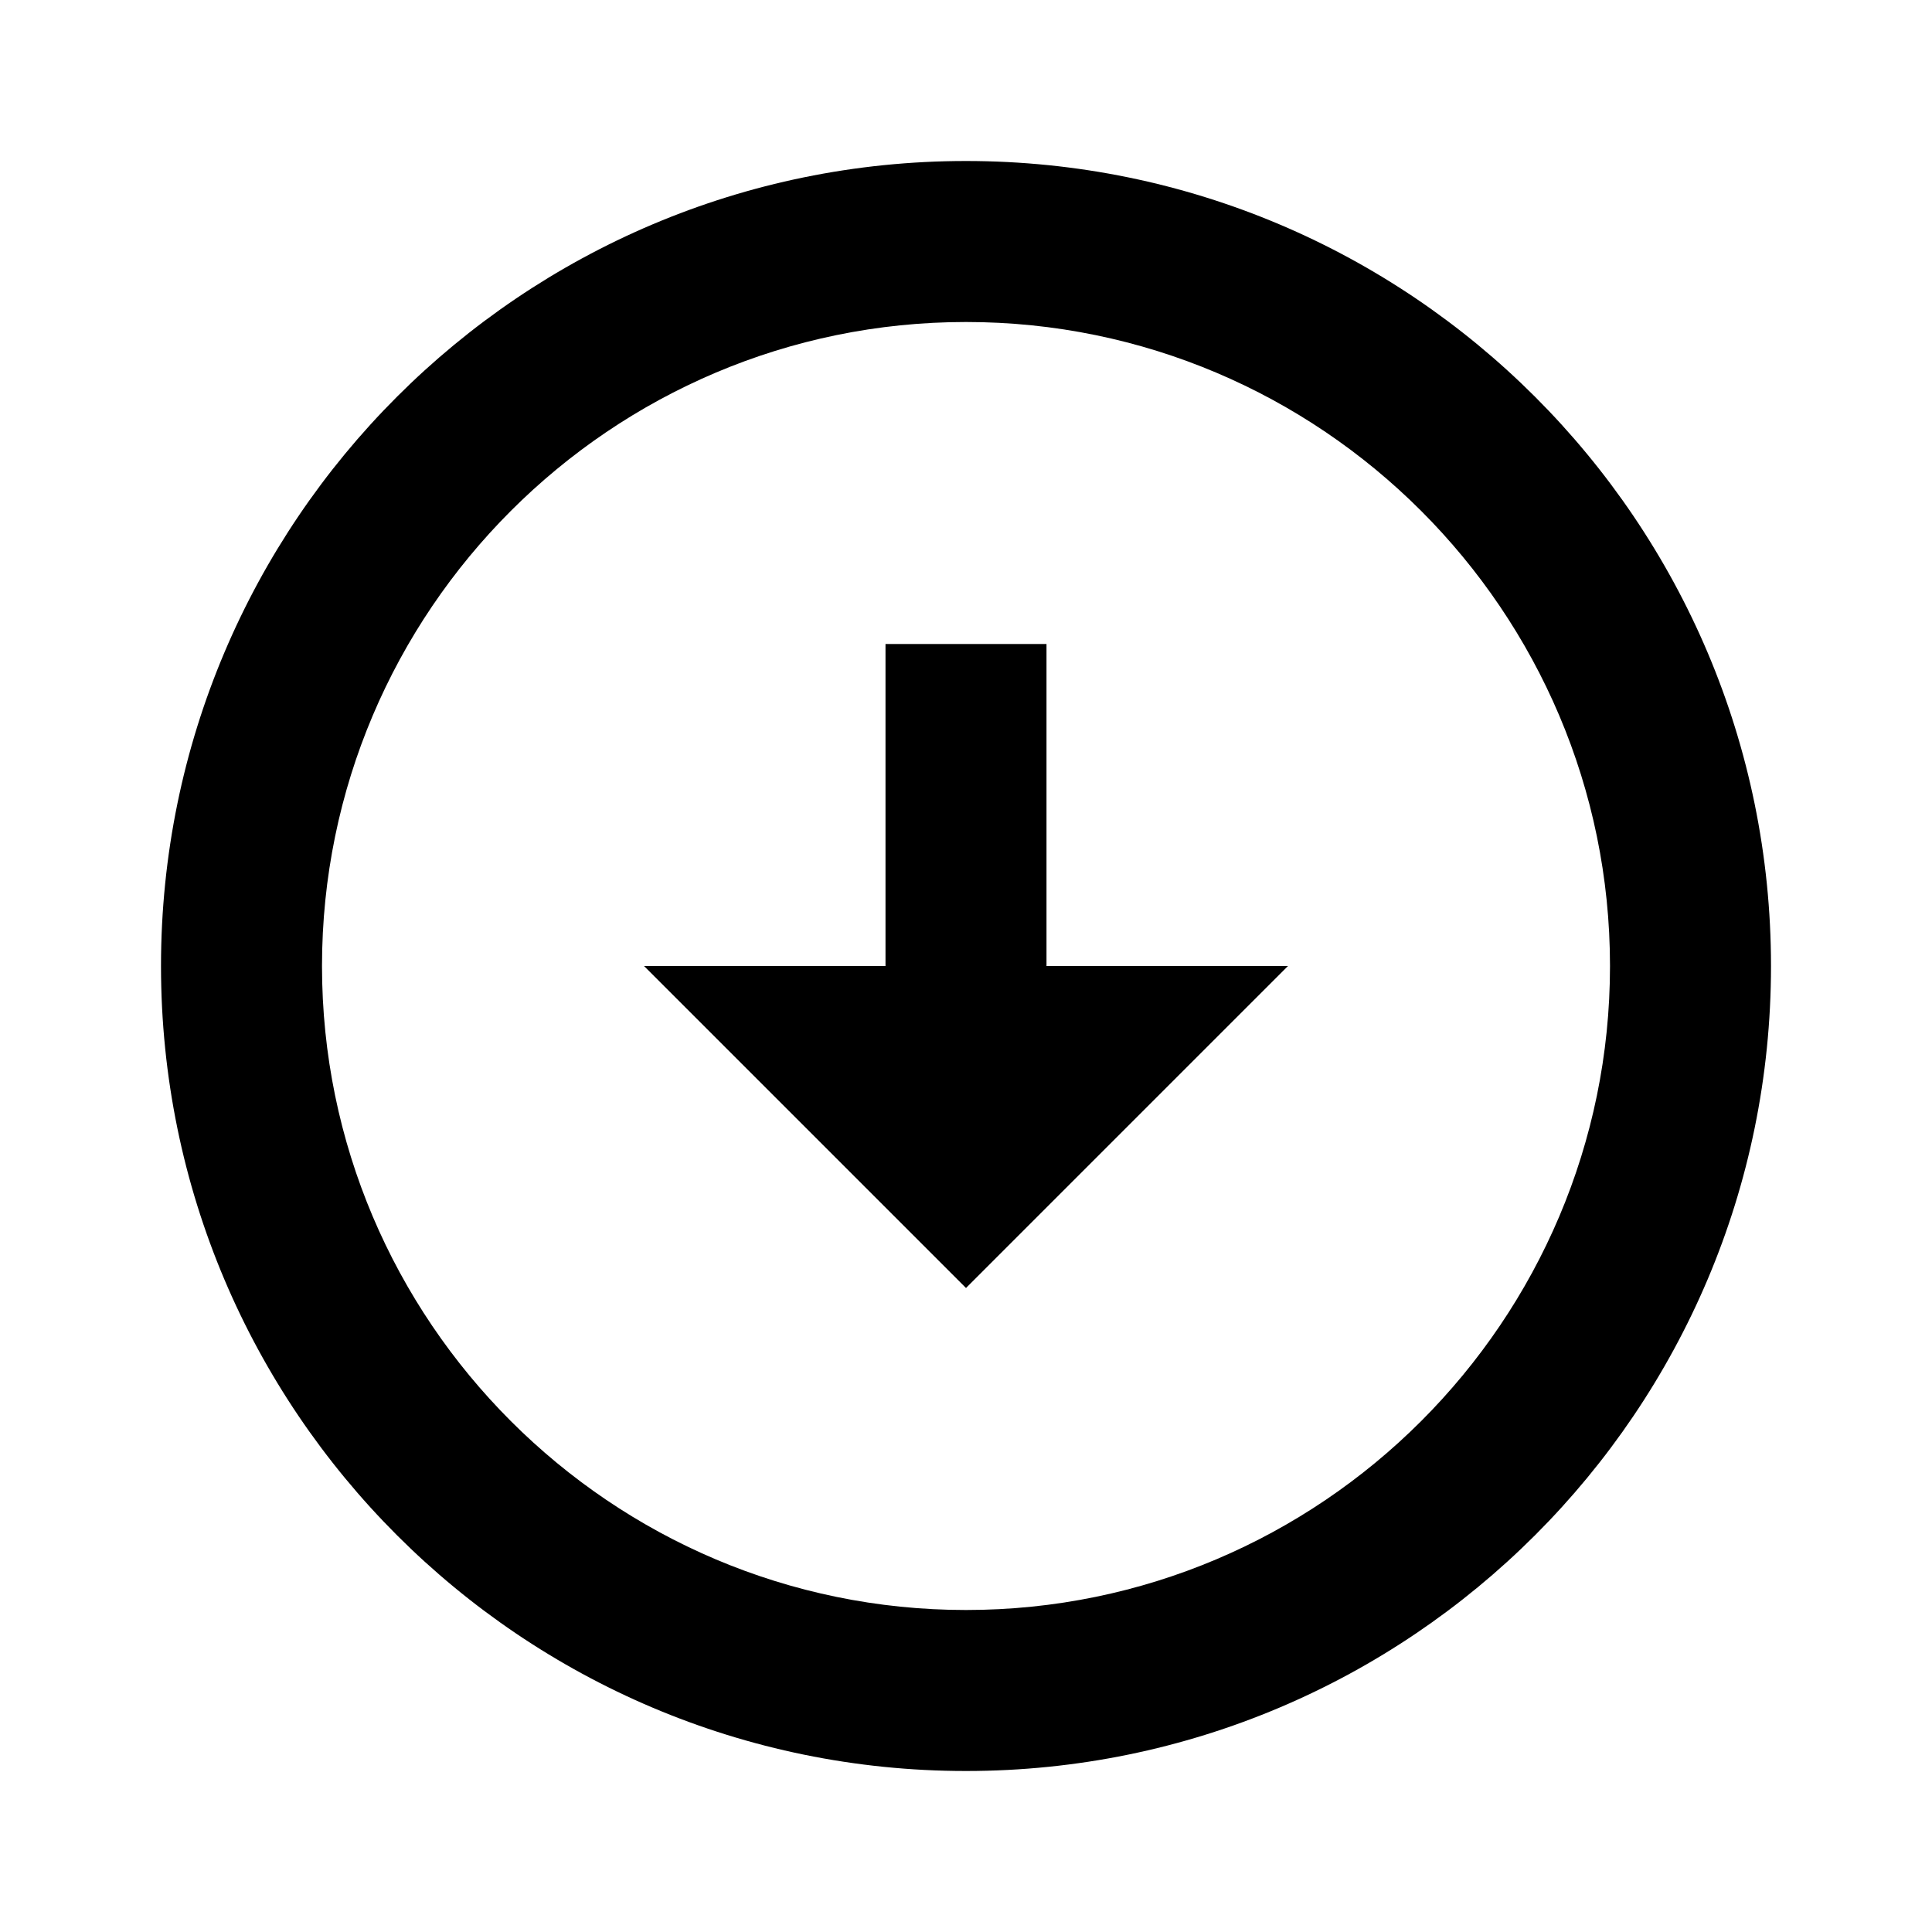
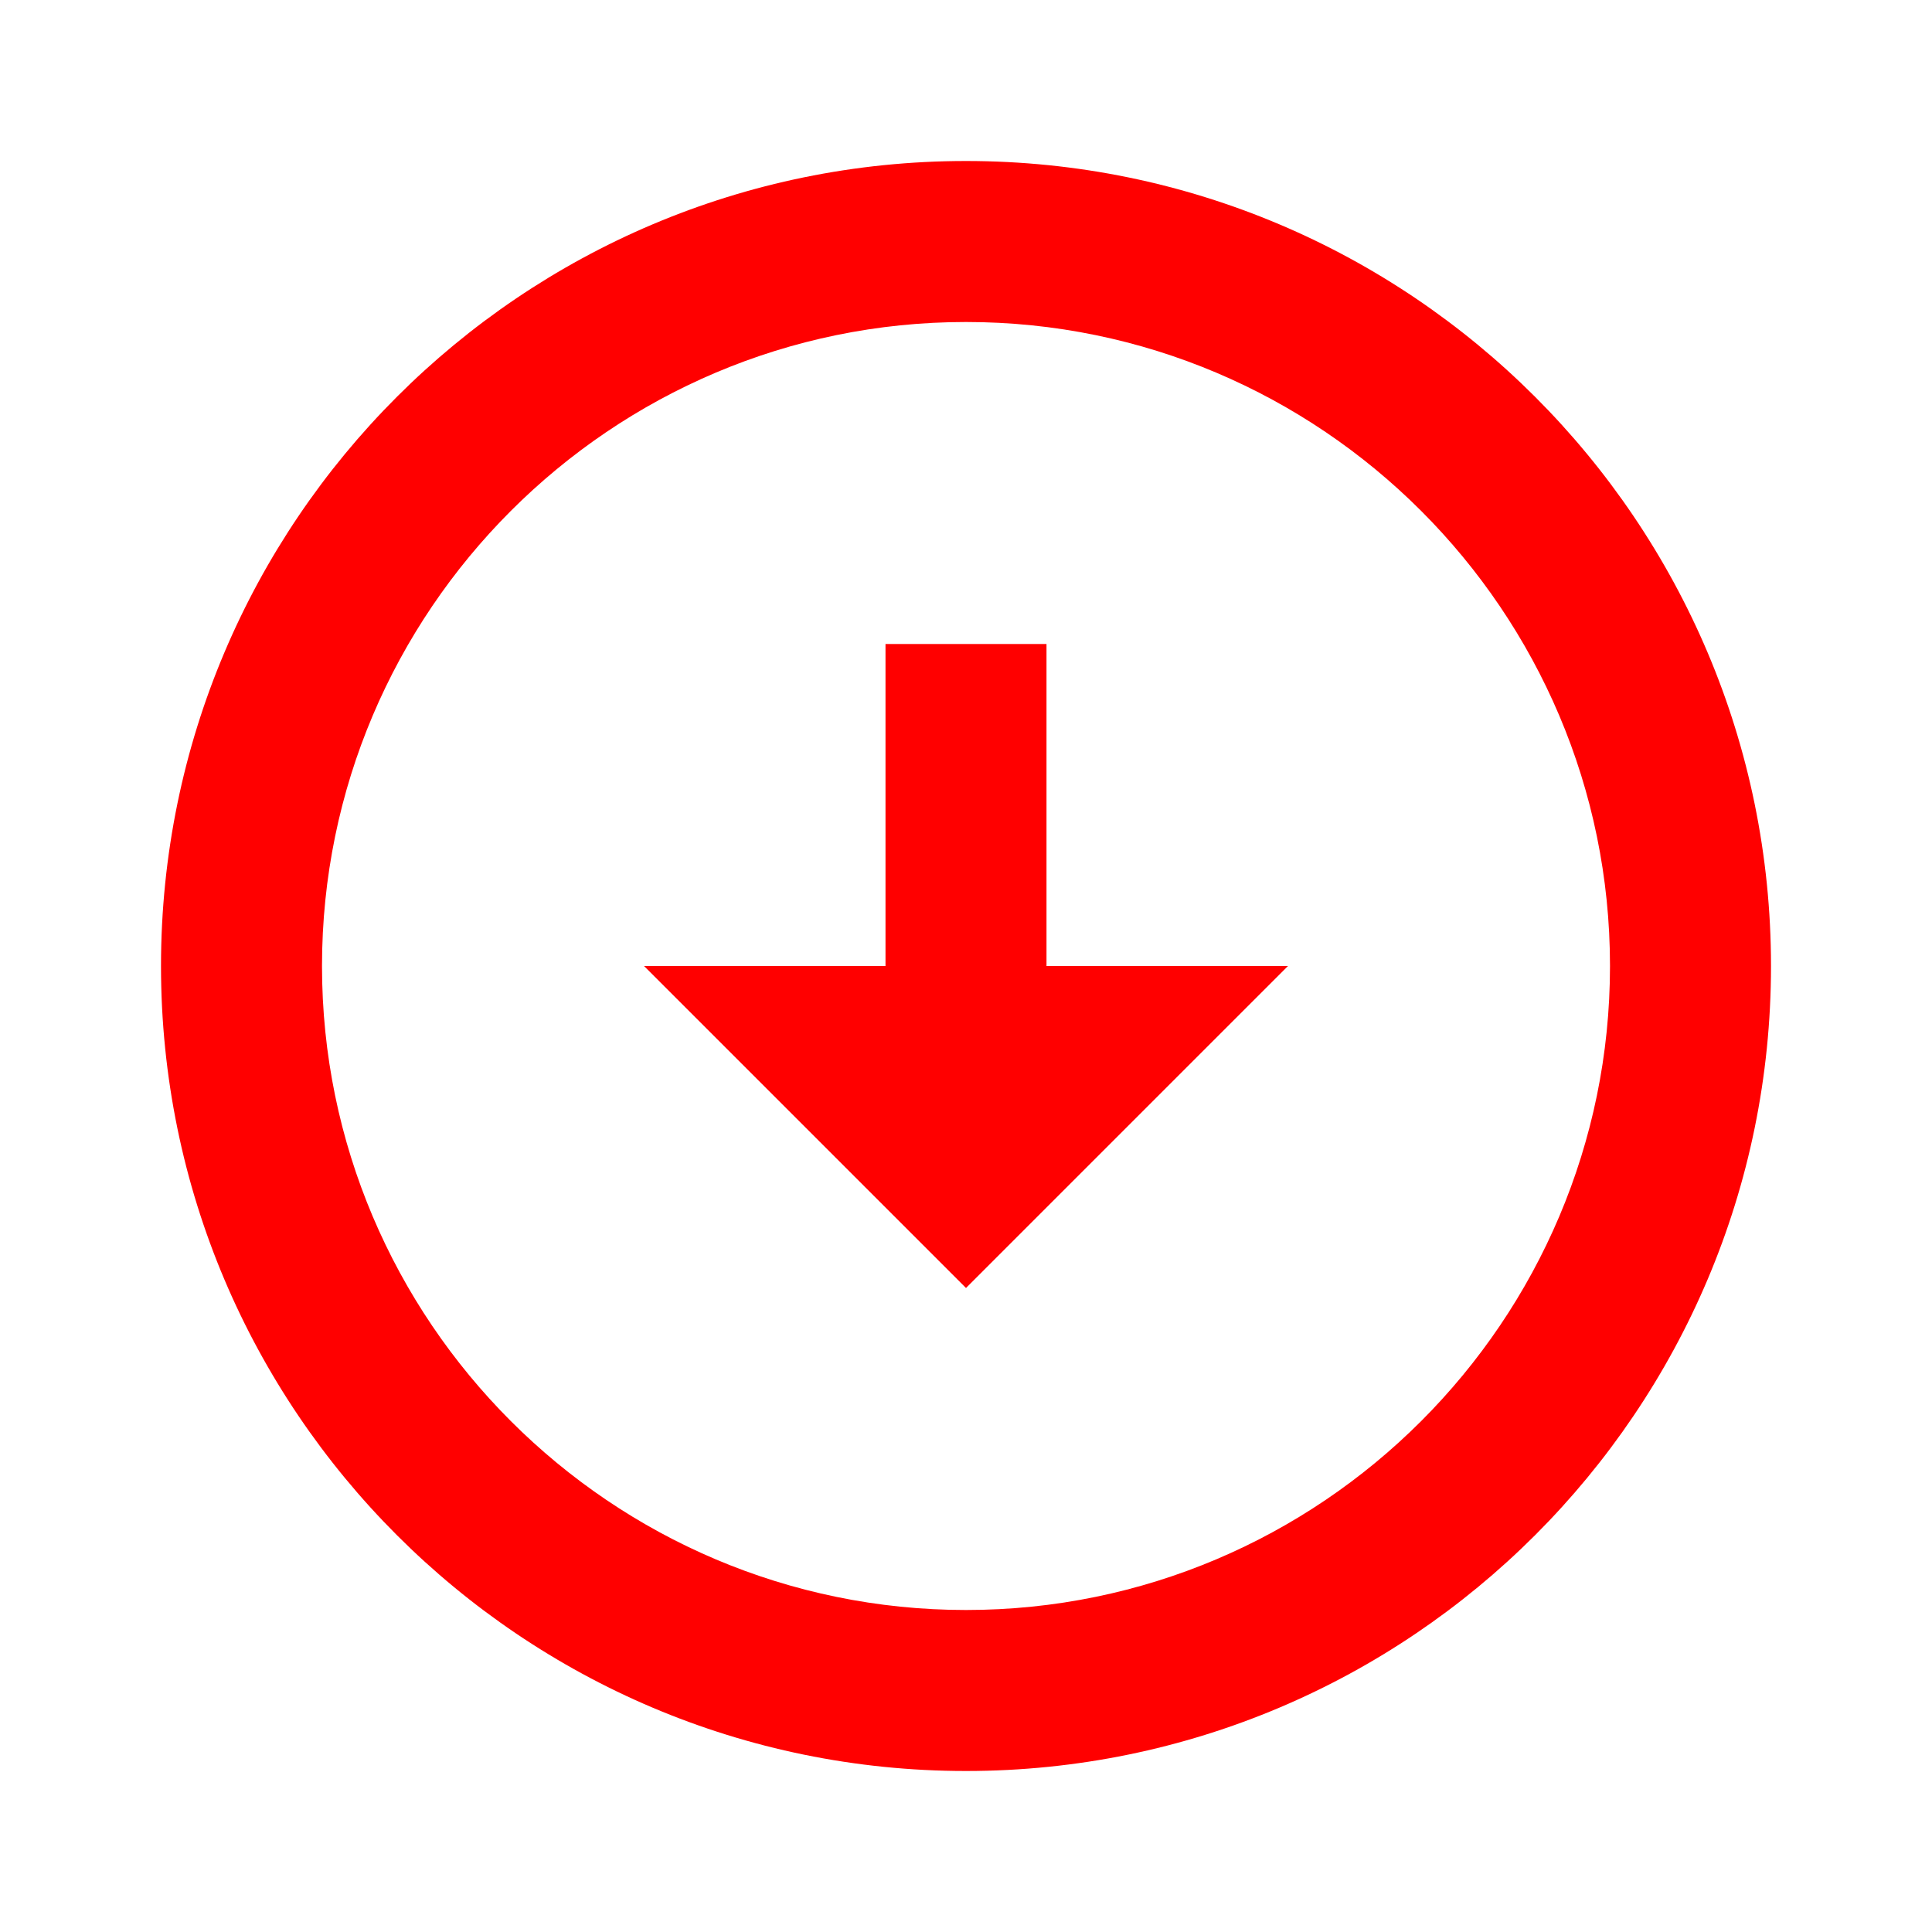
- <svg xmlns="http://www.w3.org/2000/svg" enable-background="new 0 0 24 24" height="24" viewBox="0 0 24 24" width="24">
-   <g>
-     <rect fill="none" height="24" width="24" />
-     <path d="M12,4c4.41,0,8,3.59,8,8s-3.59,8-8,8s-8-3.59-8-8S7.59,4,12,4 M12,2C6.48,2,2,6.48,2,12c0,5.52,4.48,10,10,10 c5.52,0,10-4.48,10-10C22,6.48,17.52,2,12,2L12,2z M13,12l0-4h-2l0,4H8l4,4l4-4H13z" />
+ <svg xmlns="http://www.w3.org/2000/svg" enable-background="new 0 0 24 24" height="24" viewBox="0 0 24 24" width="24" version="1.1" id="svg16">
+   <defs id="defs20" />
+   <g id="g14">
+     <rect fill="none" height="24" width="24" id="rect10" />
+     <path d="M12,4c4.41,0,8,3.59,8,8s-3.59,8-8,8s-8-3.59-8-8S7.59,4,12,4 M12,2C6.48,2,2,6.48,2,12c0,5.52,4.48,10,10,10 c5.52,0,10-4.48,10-10C22,6.48,17.52,2,12,2L12,2z M13,12l0-4h-2l0,4H8l4,4l4-4H13z" id="path12" style="fill:#ff0000" />
  </g>
</svg>
